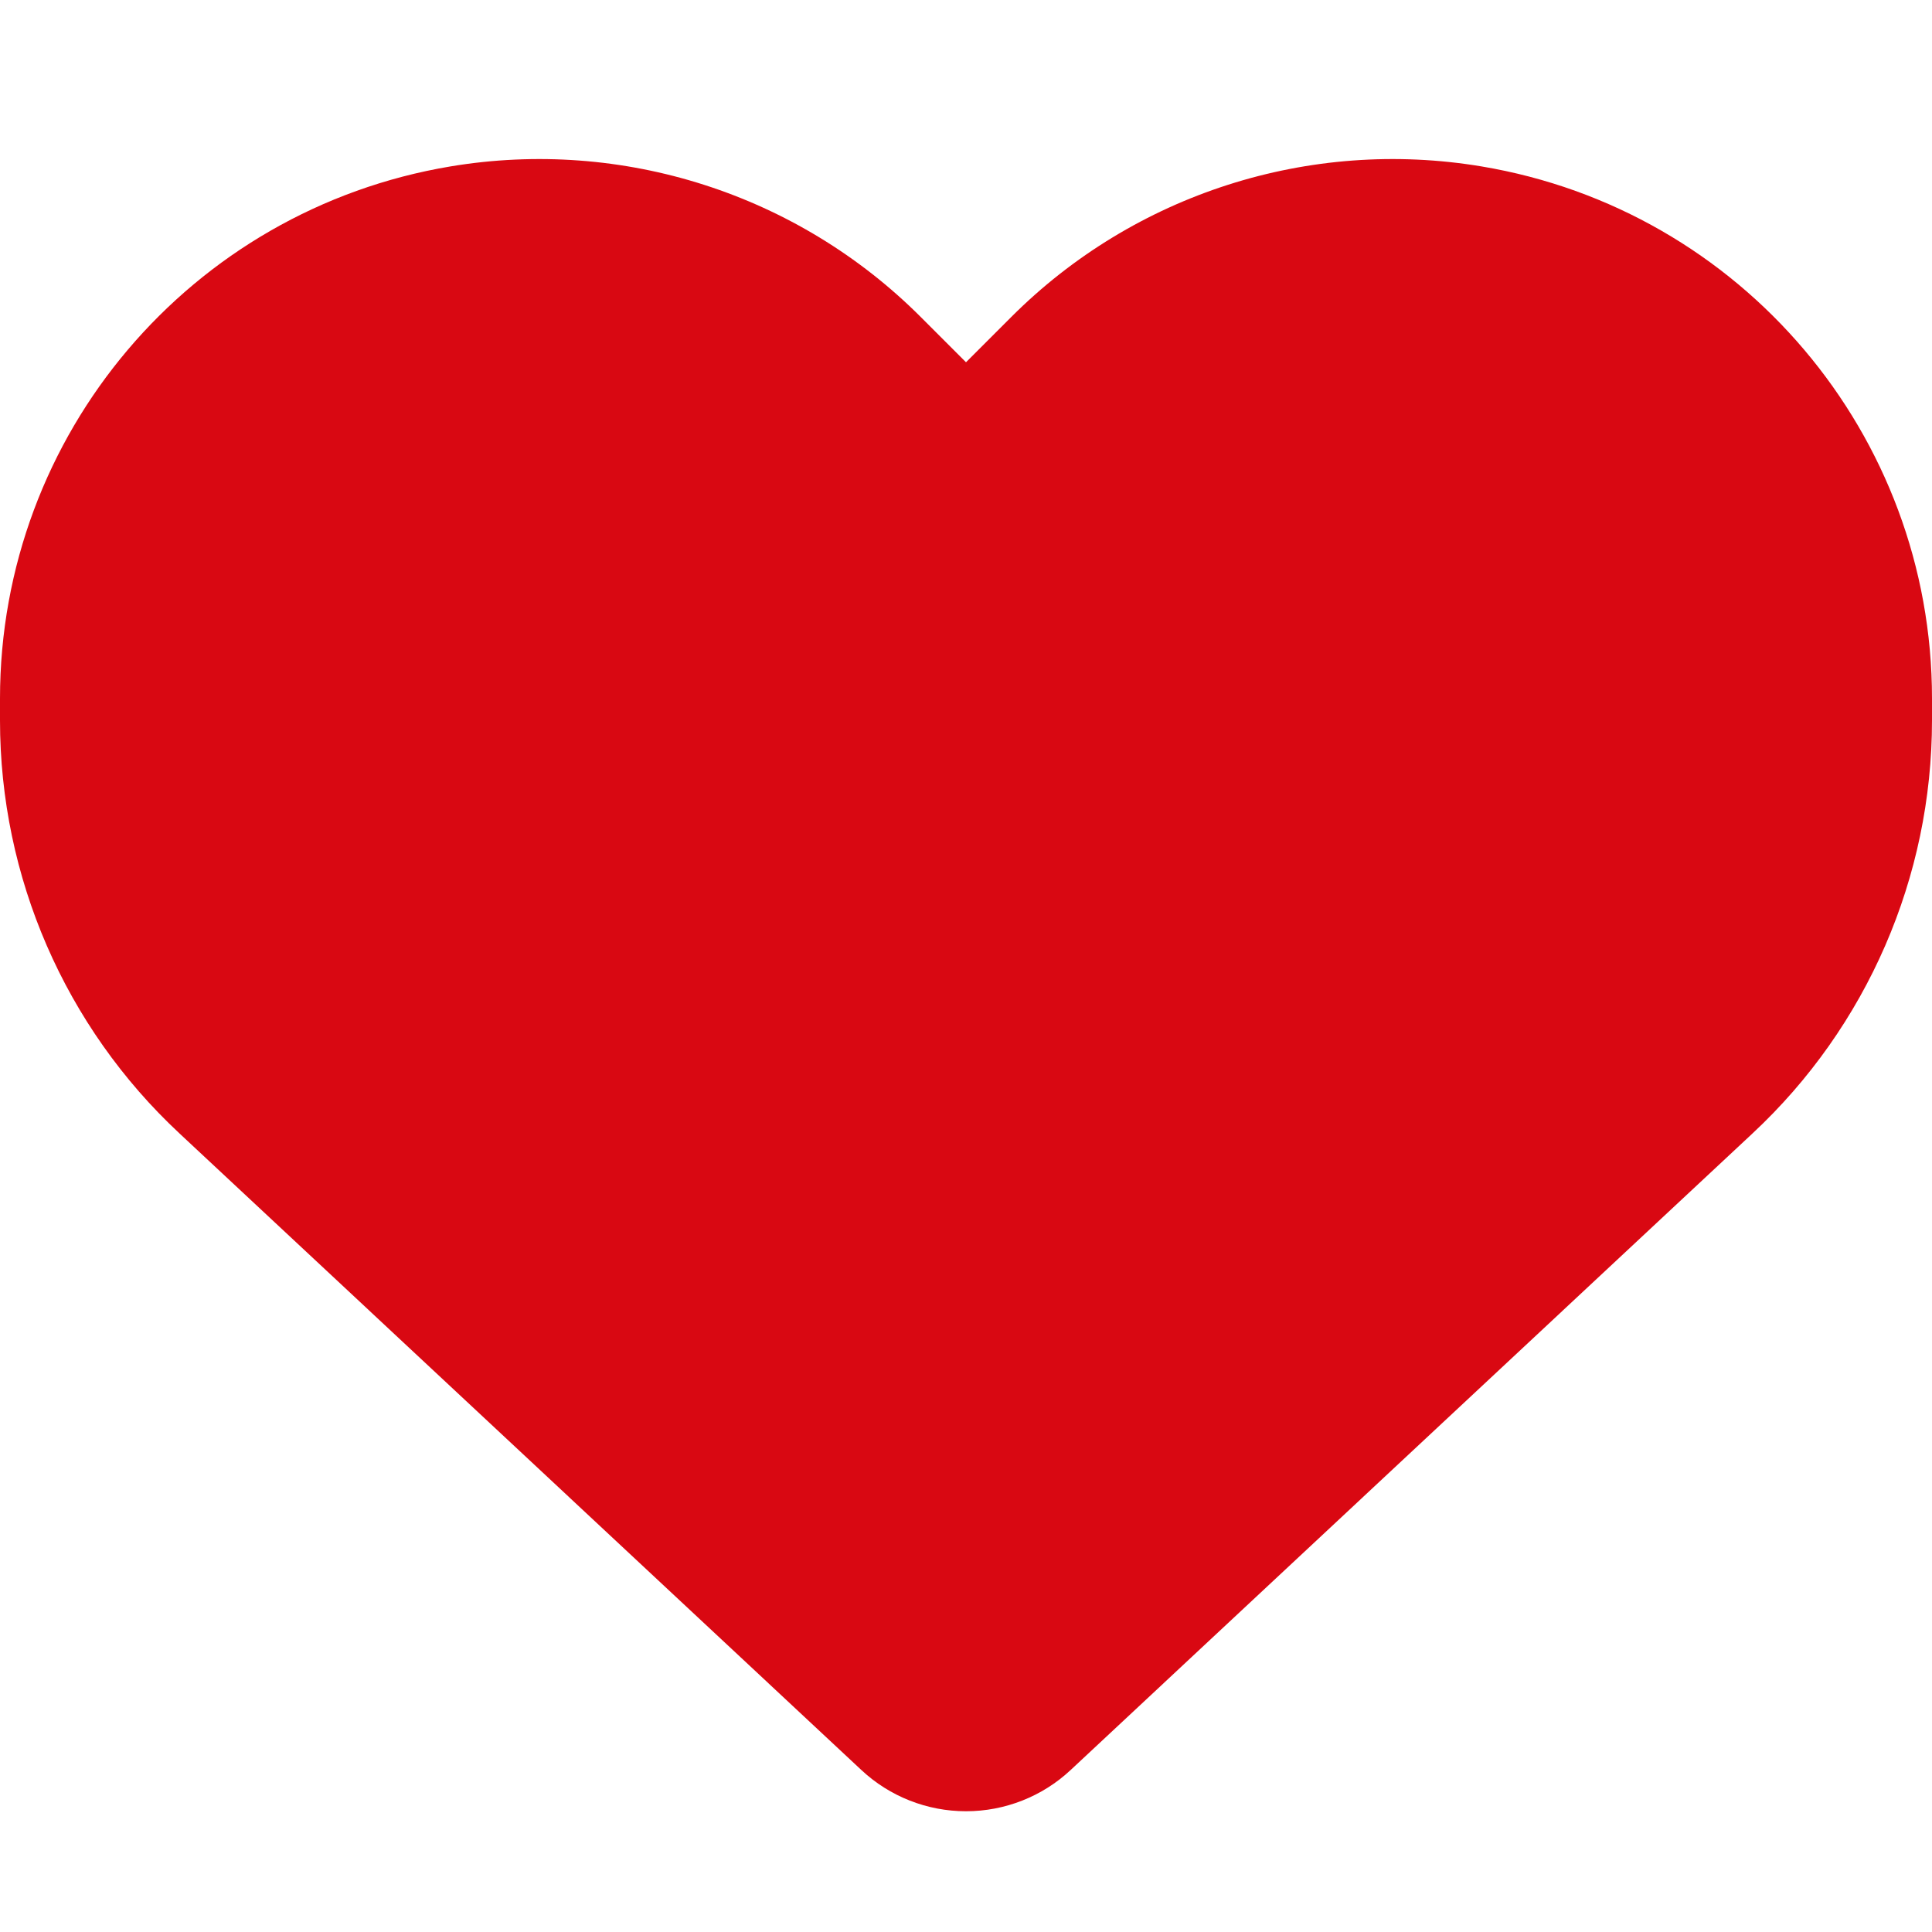
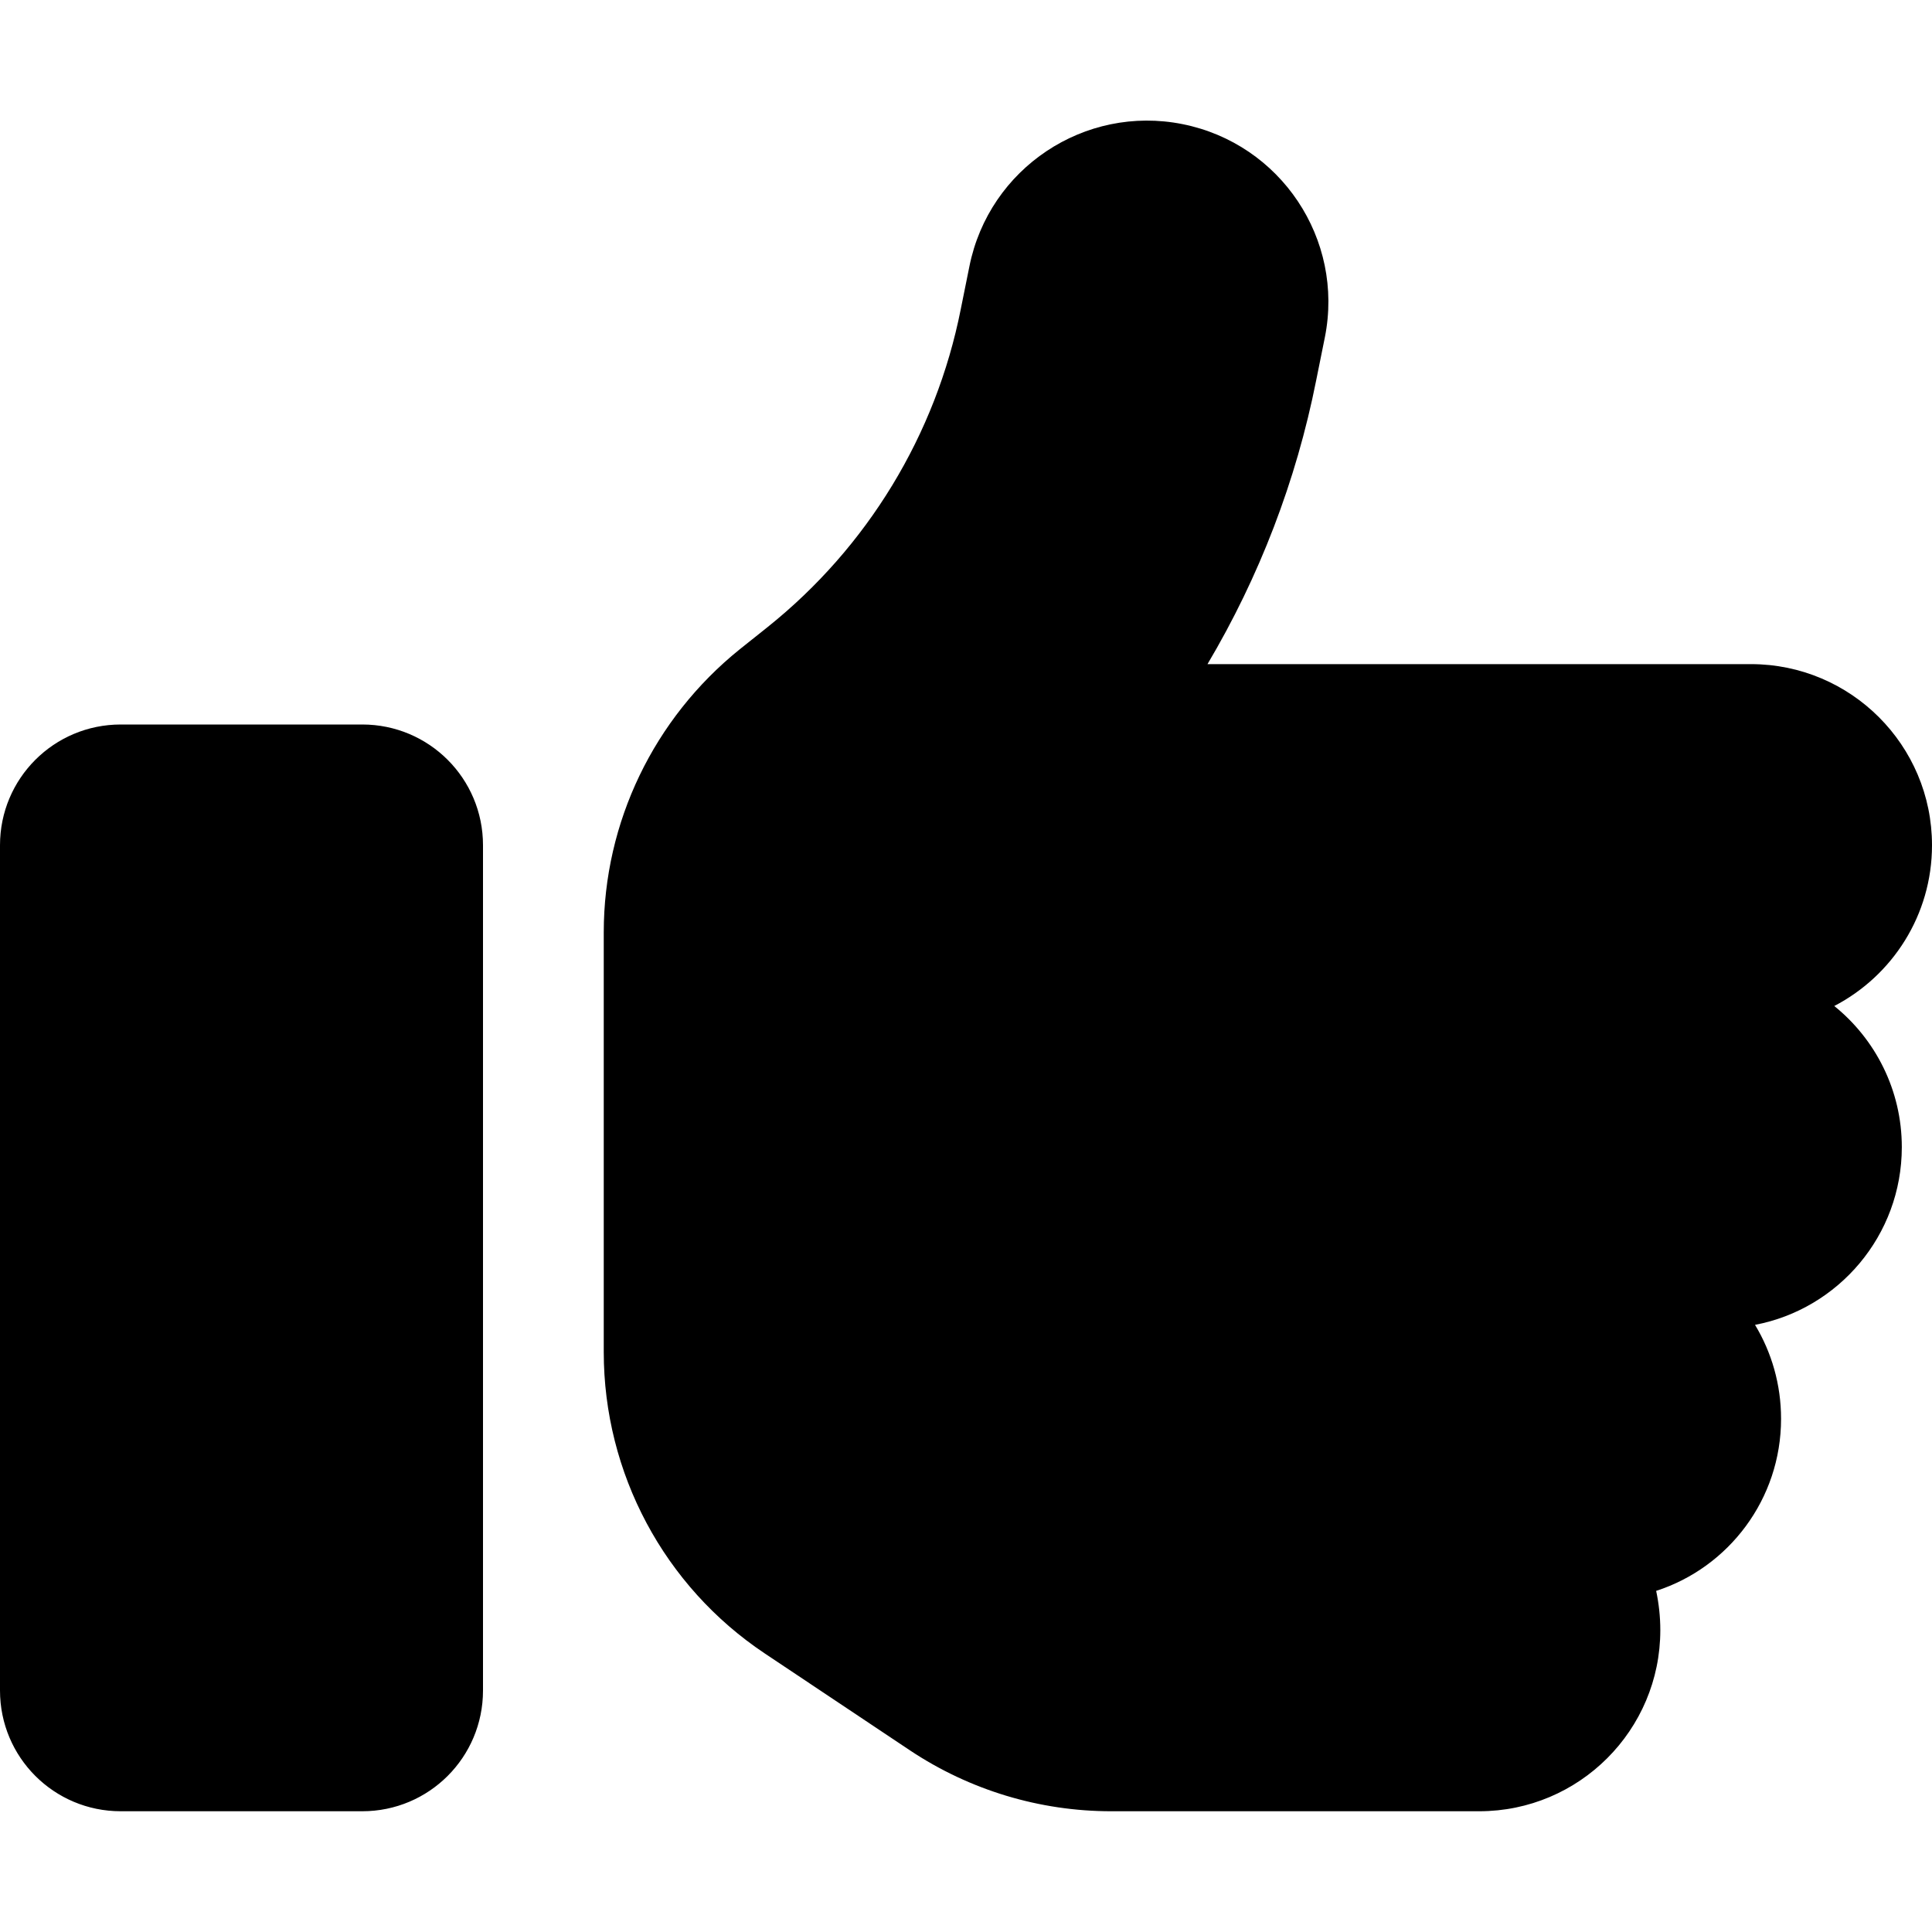
- <svg xmlns="http://www.w3.org/2000/svg" fill="#d90812" viewBox="0 0 512 512">
-   <path d="M47.6 300.4L228.3 469.1c7.5 7 17.4 10.9 27.7 10.9s20.2-3.9 27.7-10.9L464.4 300.4c30.4-28.3 47.6-68 47.6-109.5v-5.8c0-69.9-50.5-129.5-119.4-141C347 36.5 300.6 51.4 268 84L256 96 244 84c-32.6-32.6-79-47.5-124.6-39.9C50.5 55.6 0 115.2 0 185.1v5.8c0 41.5 17.2 81.2 47.6 109.5z" />
+ <svg xmlns="http://www.w3.org/2000/svg" viewBox="0 0 512 512">
+   <path d="M313.4 32.9c26 5.2 42.9 30.5 37.7 56.5l-2.3 11.4c-5.3 26.7-15.1 52.1-28.8 75.2H464c26.5 0 48 21.5 48 48c0 18.5-10.5 34.6-25.9 42.6C497 275.4 504 288.9 504 304c0 23.4-16.8 42.9-38.9 47.1c4.4 7.3 6.9 15.8 6.9 24.9c0 21.3-13.9 39.4-33.1 45.6c.7 3.3 1.1 6.8 1.1 10.4c0 26.5-21.5 48-48 48H294.5c-19 0-37.5-5.6-53.3-16.1l-38.5-25.7C176 420.4 160 390.4 160 358.3V320 272 247.1c0-29.2 13.3-56.7 36-75l7.4-5.9c26.5-21.2 44.6-51 51.2-84.2l2.3-11.4c5.2-26 30.5-42.9 56.5-37.7zM32 192H96c17.7 0 32 14.3 32 32V448c0 17.7-14.3 32-32 32H32c-17.7 0-32-14.3-32-32V224c0-17.7 14.3-32 32-32z" />
</svg>
